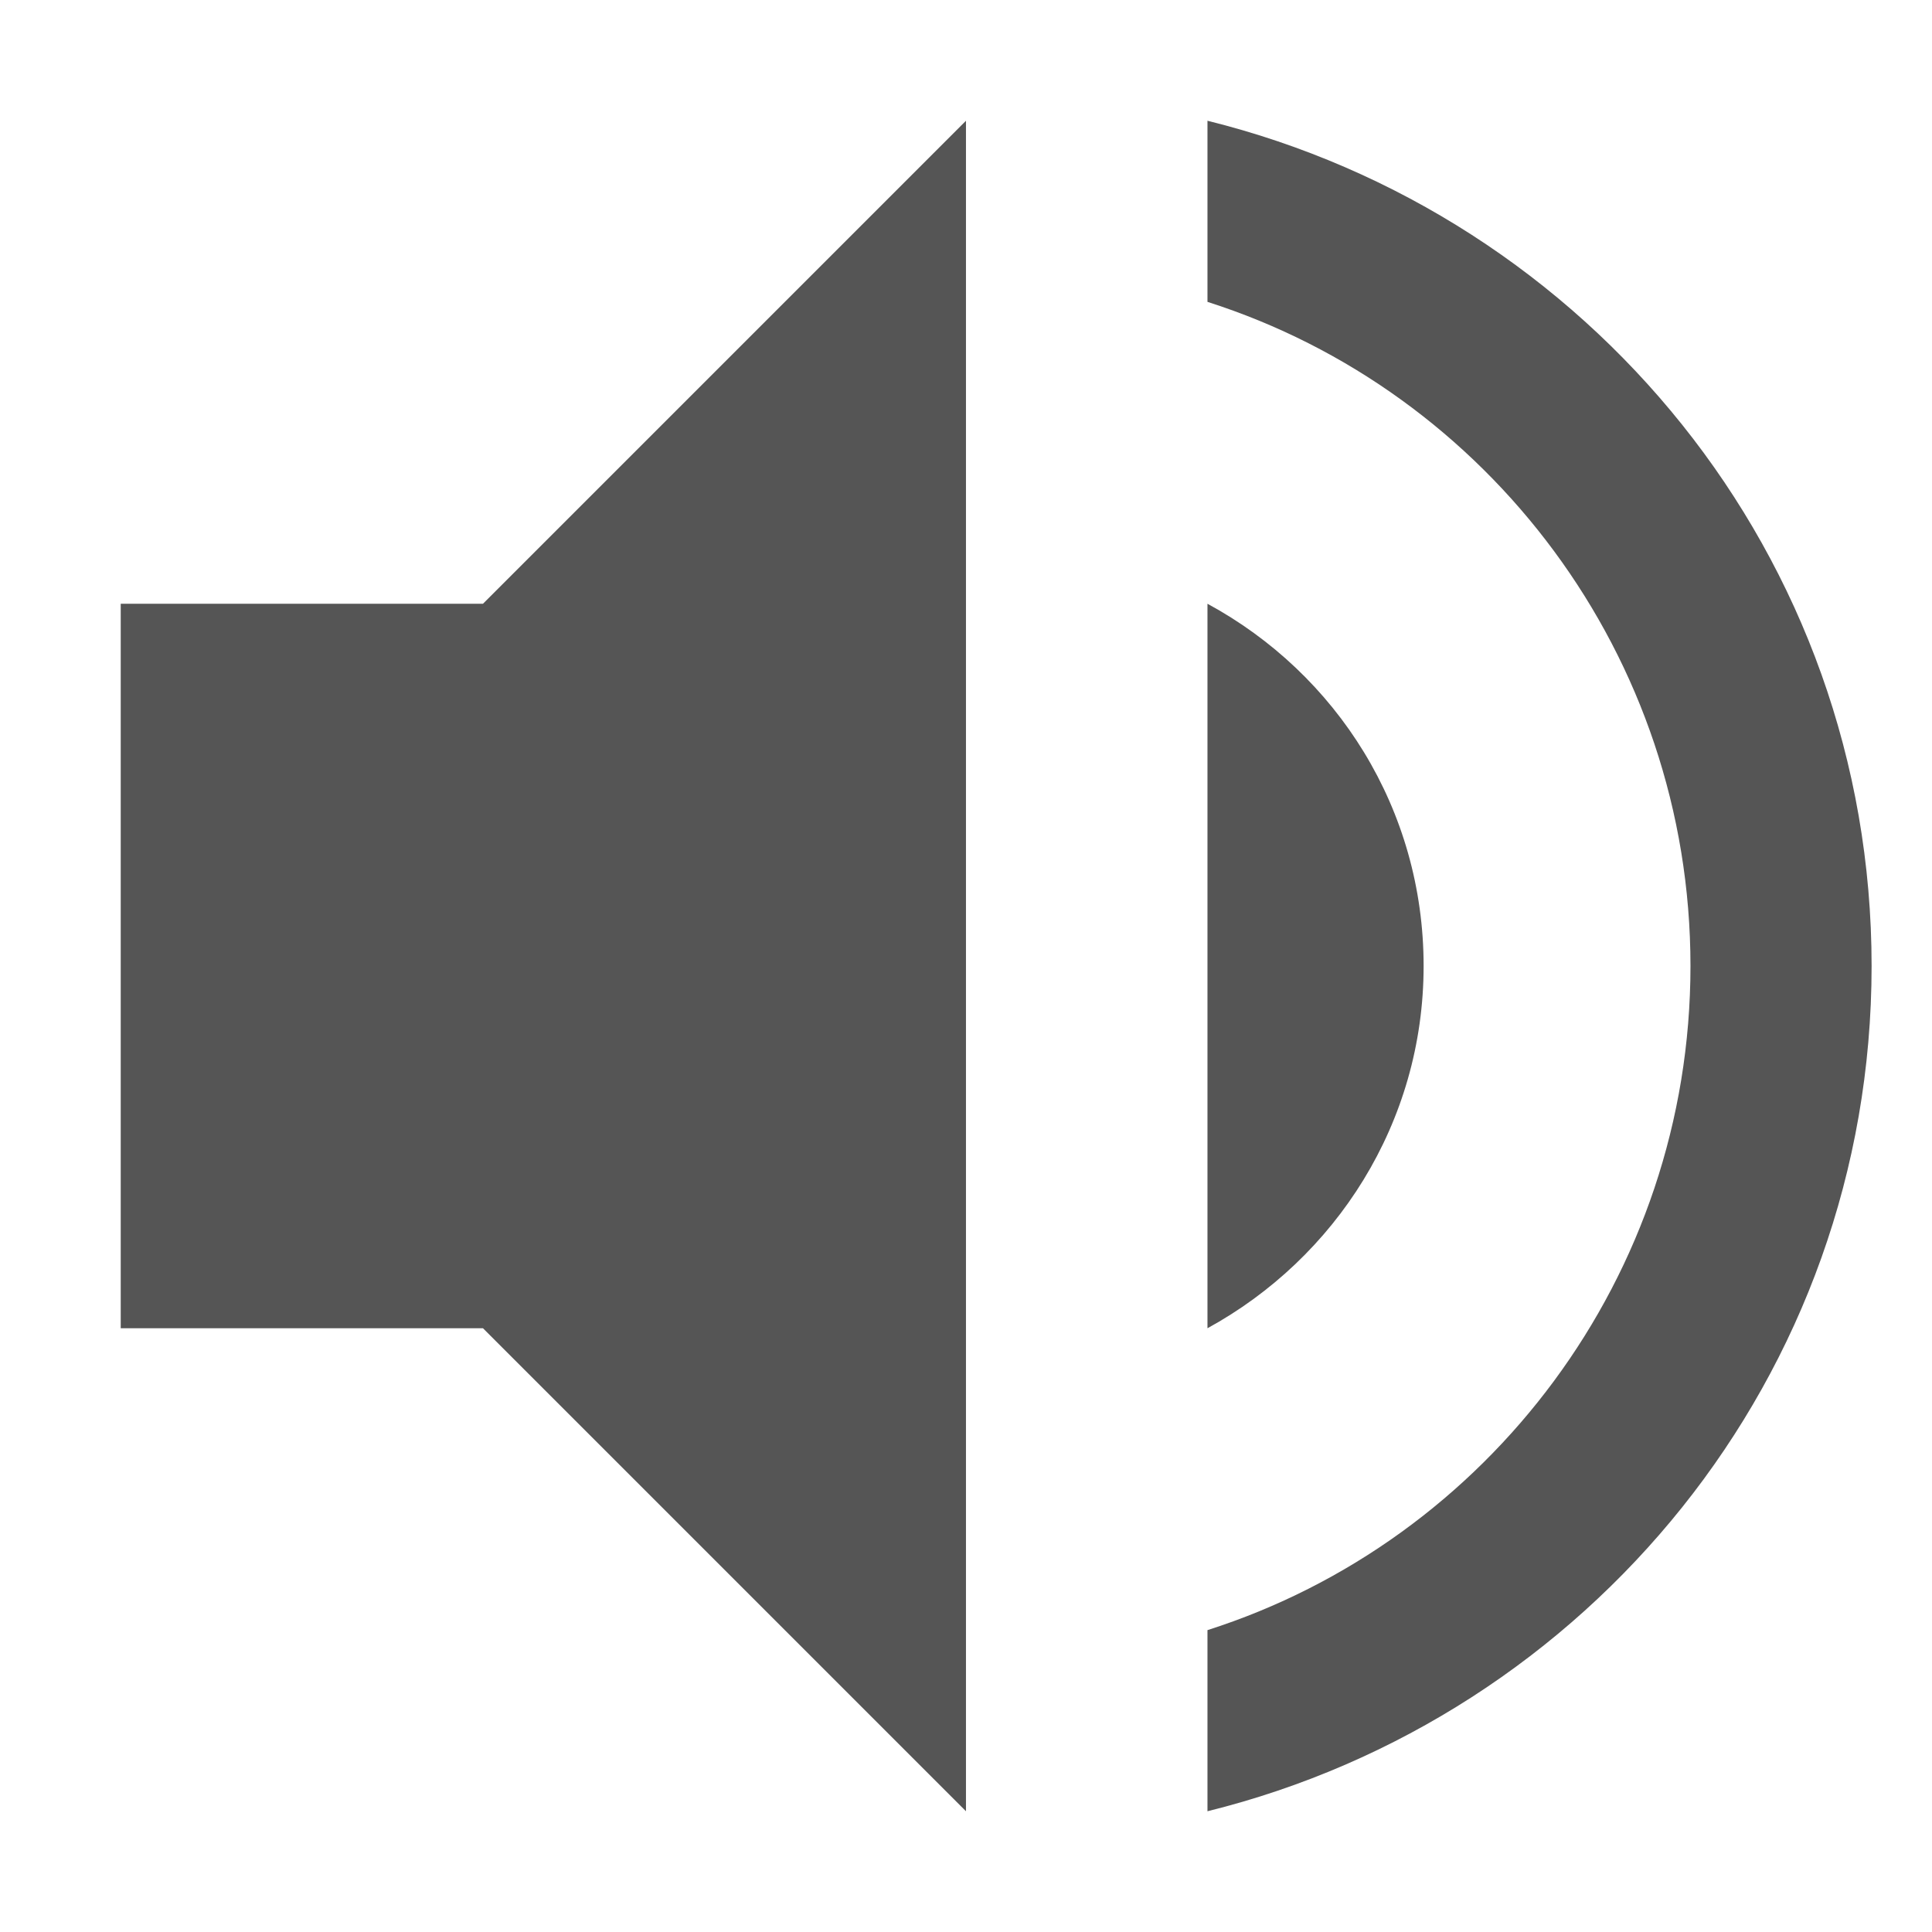
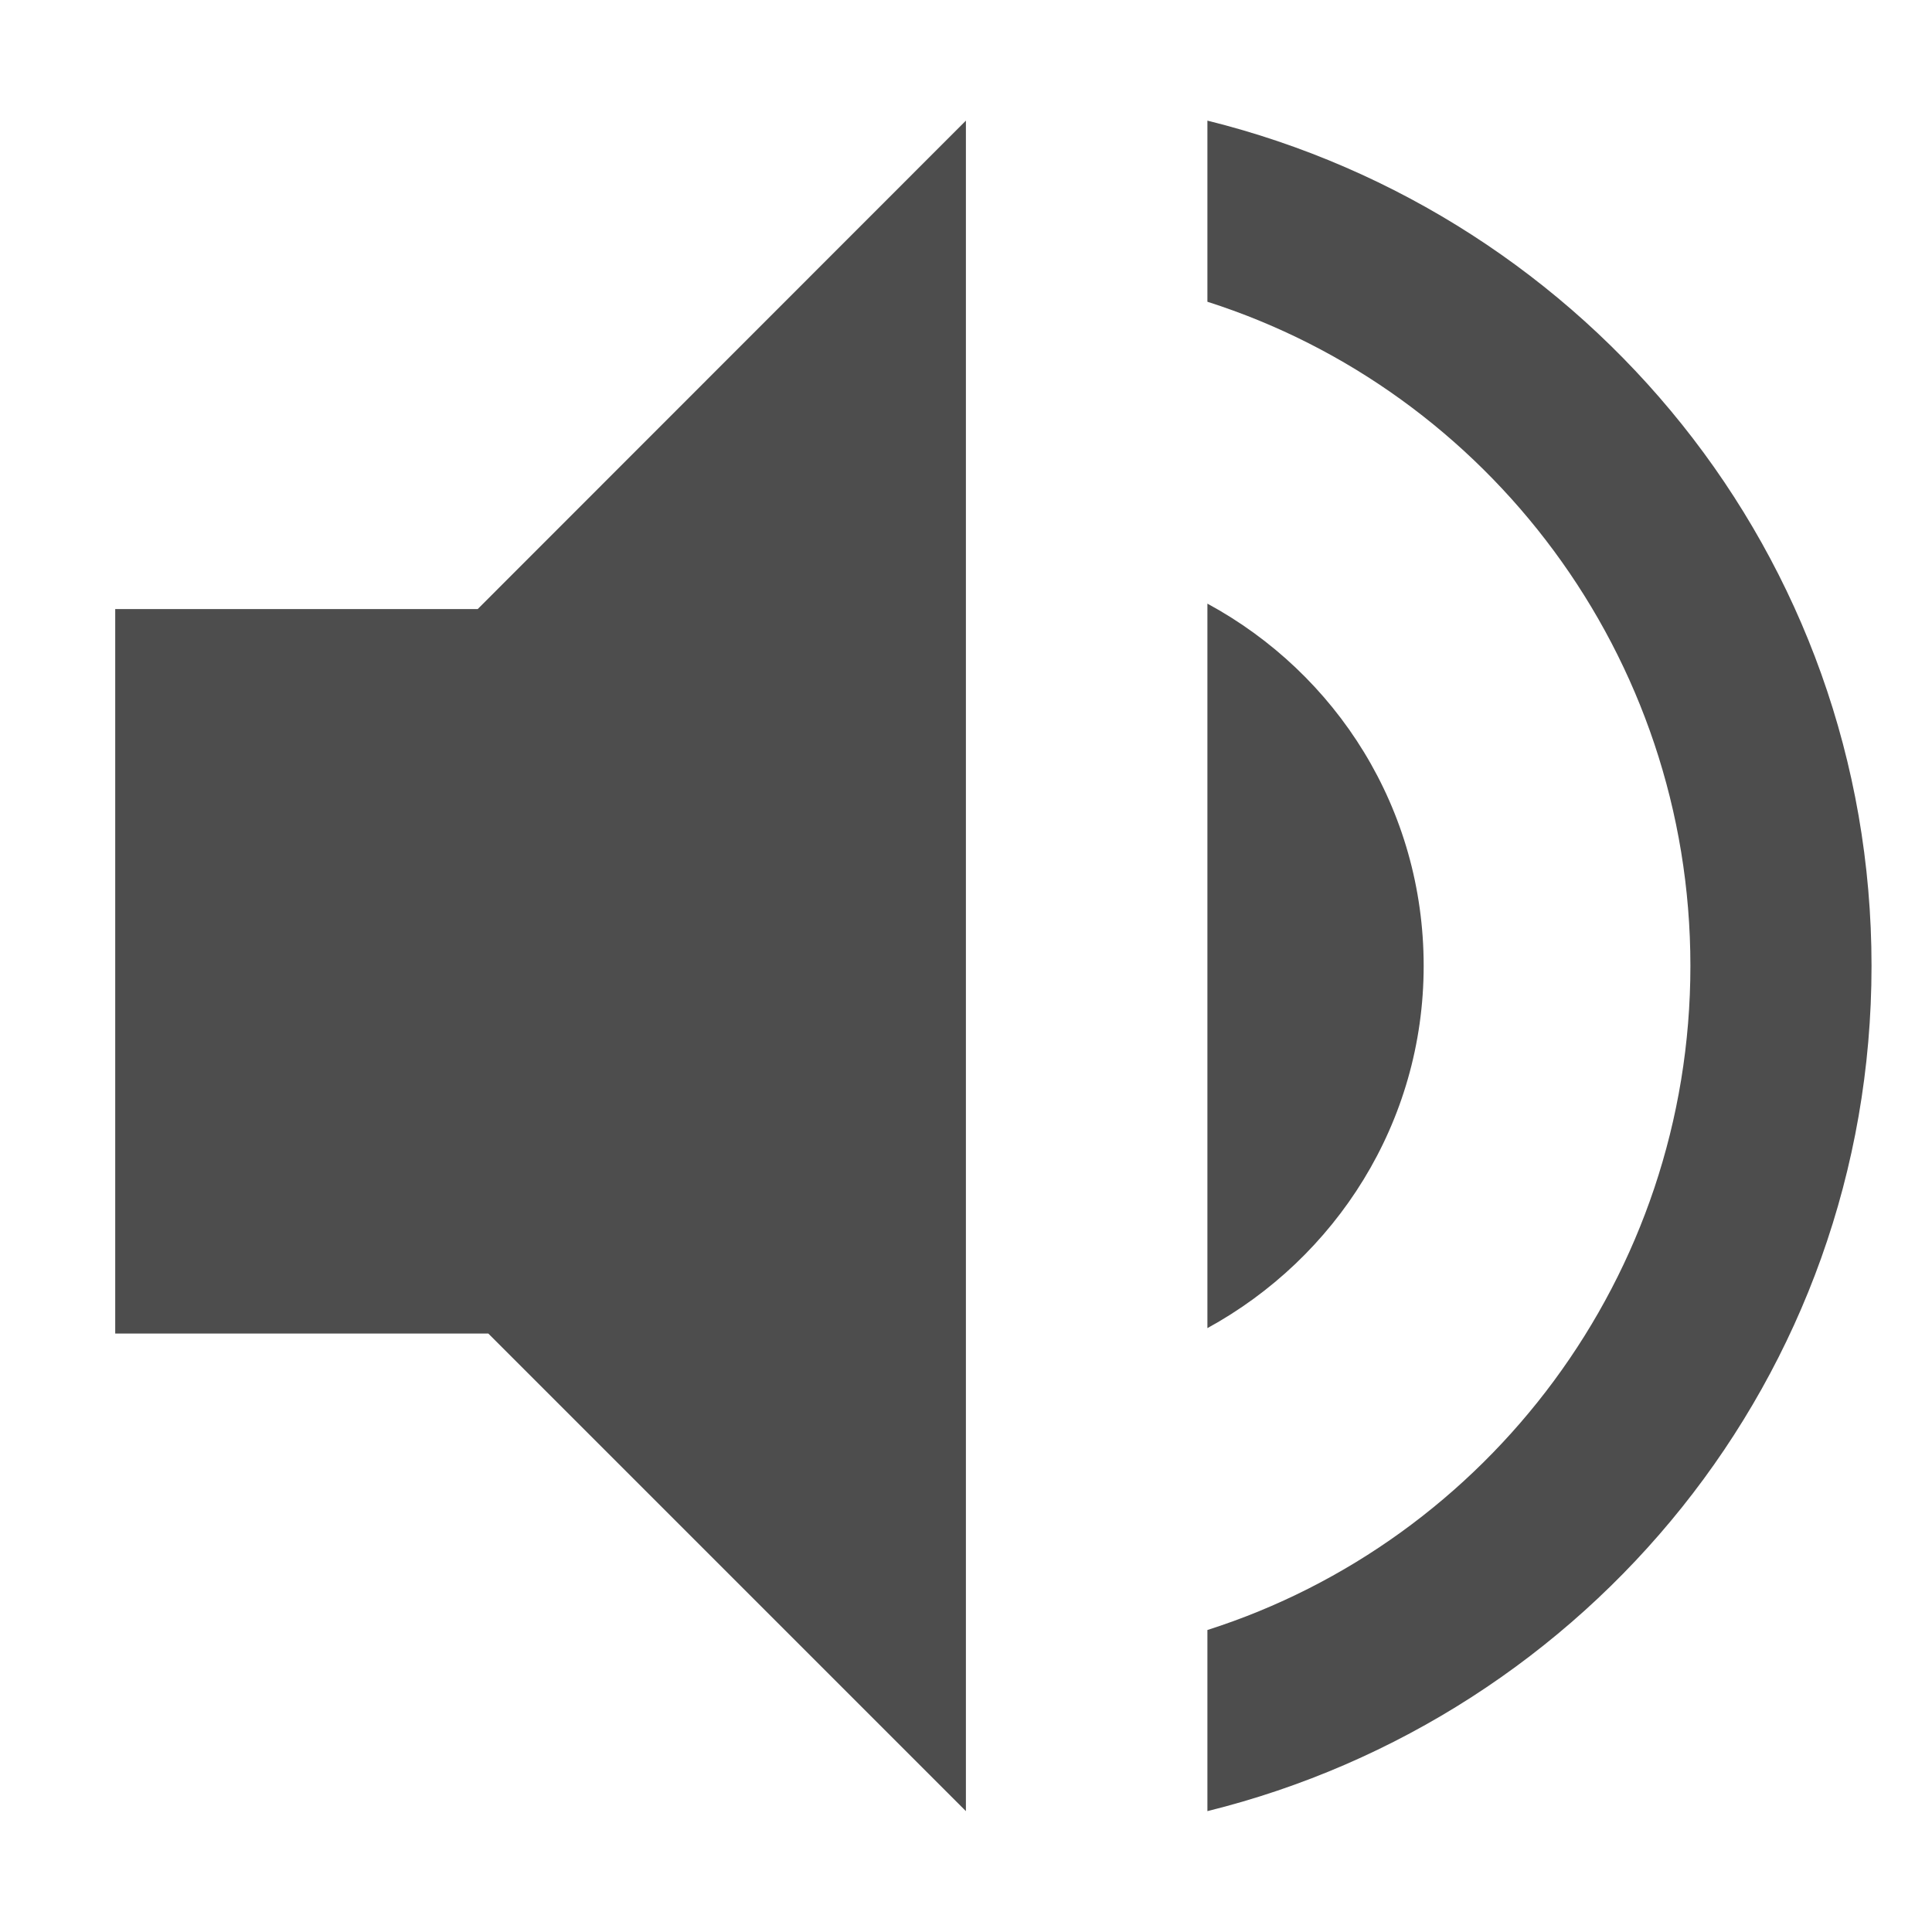
<svg xmlns="http://www.w3.org/2000/svg" xmlns:ns1="http://www.openswatchbook.org/uri/2009/osb" height="16" id="svg7384" style="enable-background:new" version="1.1" width="16">
  <defs id="defs7386">
    <linearGradient id="linearGradient6882" ns1:paint="solid">
      <stop id="stop6884" offset="0" style="stop-color:#555555;stop-opacity:1;" />
    </linearGradient>
    <linearGradient id="linearGradient5606" ns1:paint="solid">
      <stop id="stop5608" offset="0" style="stop-color:#000000;stop-opacity:1;" />
    </linearGradient>
    <filter id="filter7554" style="color-interpolation-filters:sRGB">
      <feBlend id="feBlend7556" in2="BackgroundImage" mode="darken" />
    </filter>
  </defs>
-   <g id="layer9" style="display:inline" transform="translate(-265.0002,475)">
-     <path d="m 276.79,-467 c 0,-1.3 -0.72,-2.42 -1.79,-3 l 0,6 c 1.06,-0.58 1.79,-1.7 1.79,-3 z m -10.79,-3 0,6 3,0 4,4 0,-14 -4,4 z m 9,-4 0,1.5 c 2.32,0.74 4,2.93 4,5.5 0,2.57 -1.68,4.76 -4,5.5 l 0,1.5 c 3.15,-0.78 5.5,-3.6 5.5,-7 0,-3.4 -2.35,-6.22 -5.5,-7 z" id="path5075" style="fill:#555555;fill-opacity:1;stroke:none" />
+   <g id="layer9" style="display:inline" transform="translate(-345.0458,535.044)">
+     <path d="m 353.045,-534.045 -4.043,4.045 -3.002,0 0,6 3.09,0 3.955,3.955 0,-14 z m 2,0 0,1.5 c 2.32,0.74 4,2.93 4,5.5 0,2.57 -1.68,4.76 -4,5.5 l 0,1.5 c 3.15,-0.78 5.5,-3.6 5.5,-7 0,-3.4 -2.35,-6.22 -5.5,-7 z m 0,4 0,6 c 1.06,-0.58 1.791,-1.7 1.791,-3 0,-1.3 -0.721,-2.42 -1.791,-3 z" id="path5075" style="fill:#4d4d4d;fill-opacity:1;stroke:none" />
  </g>
-   <g id="layer10" style="display:inline;filter:url(#filter7554)" transform="translate(-265.0002,475)" />
-   <g id="layer1" style="display:inline" transform="translate(-24,-142)" />
-   <g id="layer14" style="display:inline" transform="translate(-265.0002,475)" />
-   <g id="layer15" style="display:inline" transform="translate(-265.0002,475)" />
-   <g id="g71291" style="display:inline" transform="translate(-265.0002,475)" />
-   <g id="layer2" style="display:inline" transform="translate(-24,8)" />
-   <g id="layer12" style="display:inline" transform="translate(-265.0002,475)" />
+   <g id="layer10" style="display:inline;filter:url(#filter7554)" transform="translate(-345.0458,535.044)" />
+   <g id="layer1" style="display:inline" transform="translate(-104.0456,-81.95601)" />
+   <g id="layer14" style="display:inline" transform="translate(-345.0458,535.044)" />
+   <g id="layer15" style="display:inline" transform="translate(-345.0458,535.044)" />
+   <g id="g71291" style="display:inline" transform="translate(-345.0458,535.044)" />
+   <g id="layer2" style="display:inline" transform="translate(-104.0456,68.04399)" />
+   <g id="layer12" style="display:inline" transform="translate(-345.0458,535.044)" />
</svg>
